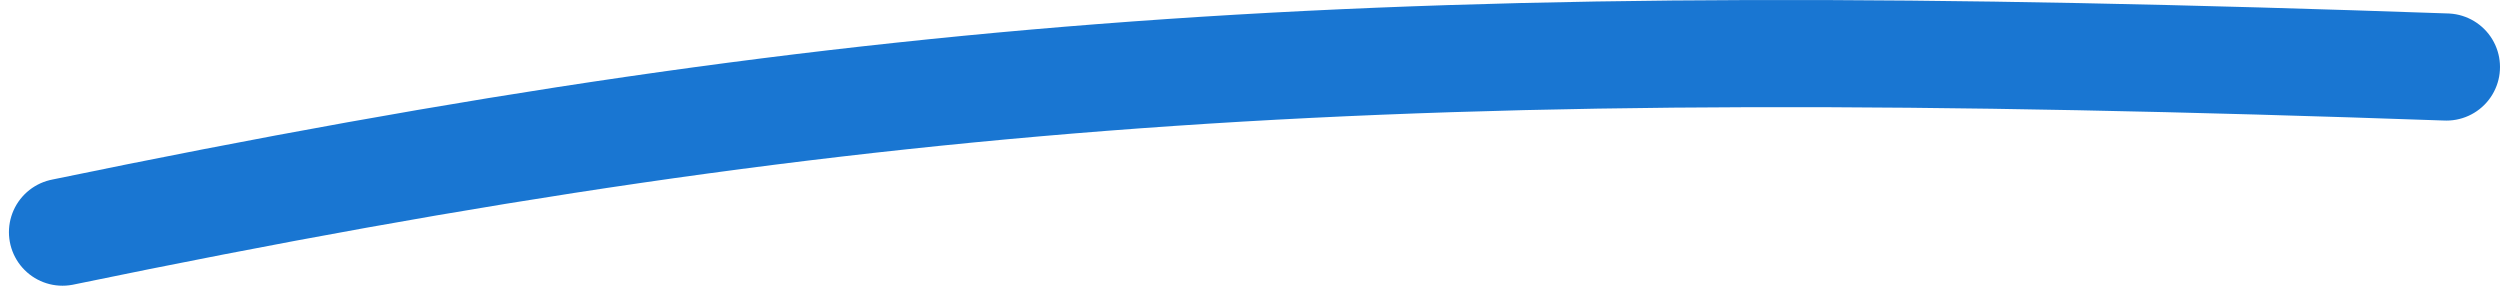
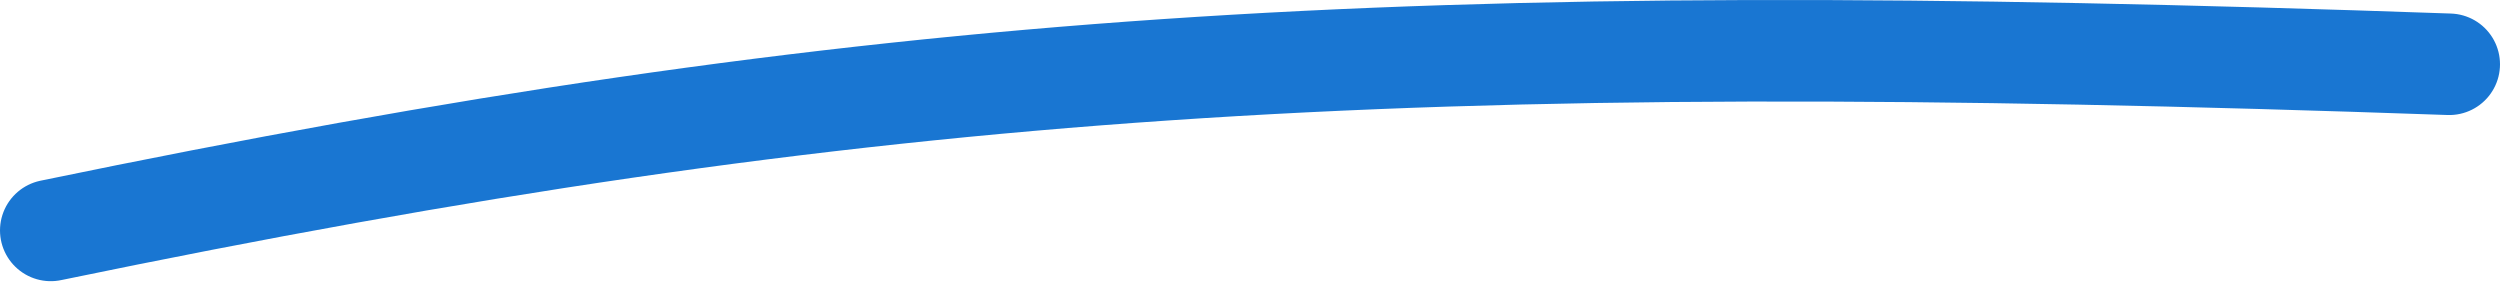
- <svg xmlns="http://www.w3.org/2000/svg" width="280" height="33" viewBox="0 0 280 33" fill="none">
-   <path d="M7 26C98.543 7.066 157.432 3.411 274 7.505" stroke="#1976D2" stroke-width="12" stroke-linecap="round" />
+ <svg xmlns="http://www.w3.org/2000/svg" width="197" height="23" viewBox="0 0 197 23" fill="none">
+   <path d="M4 18.157C68.8 4.754 110.485 2.167 193 5.065" stroke="#1976D2" stroke-width="8" stroke-linecap="round" />
</svg>
